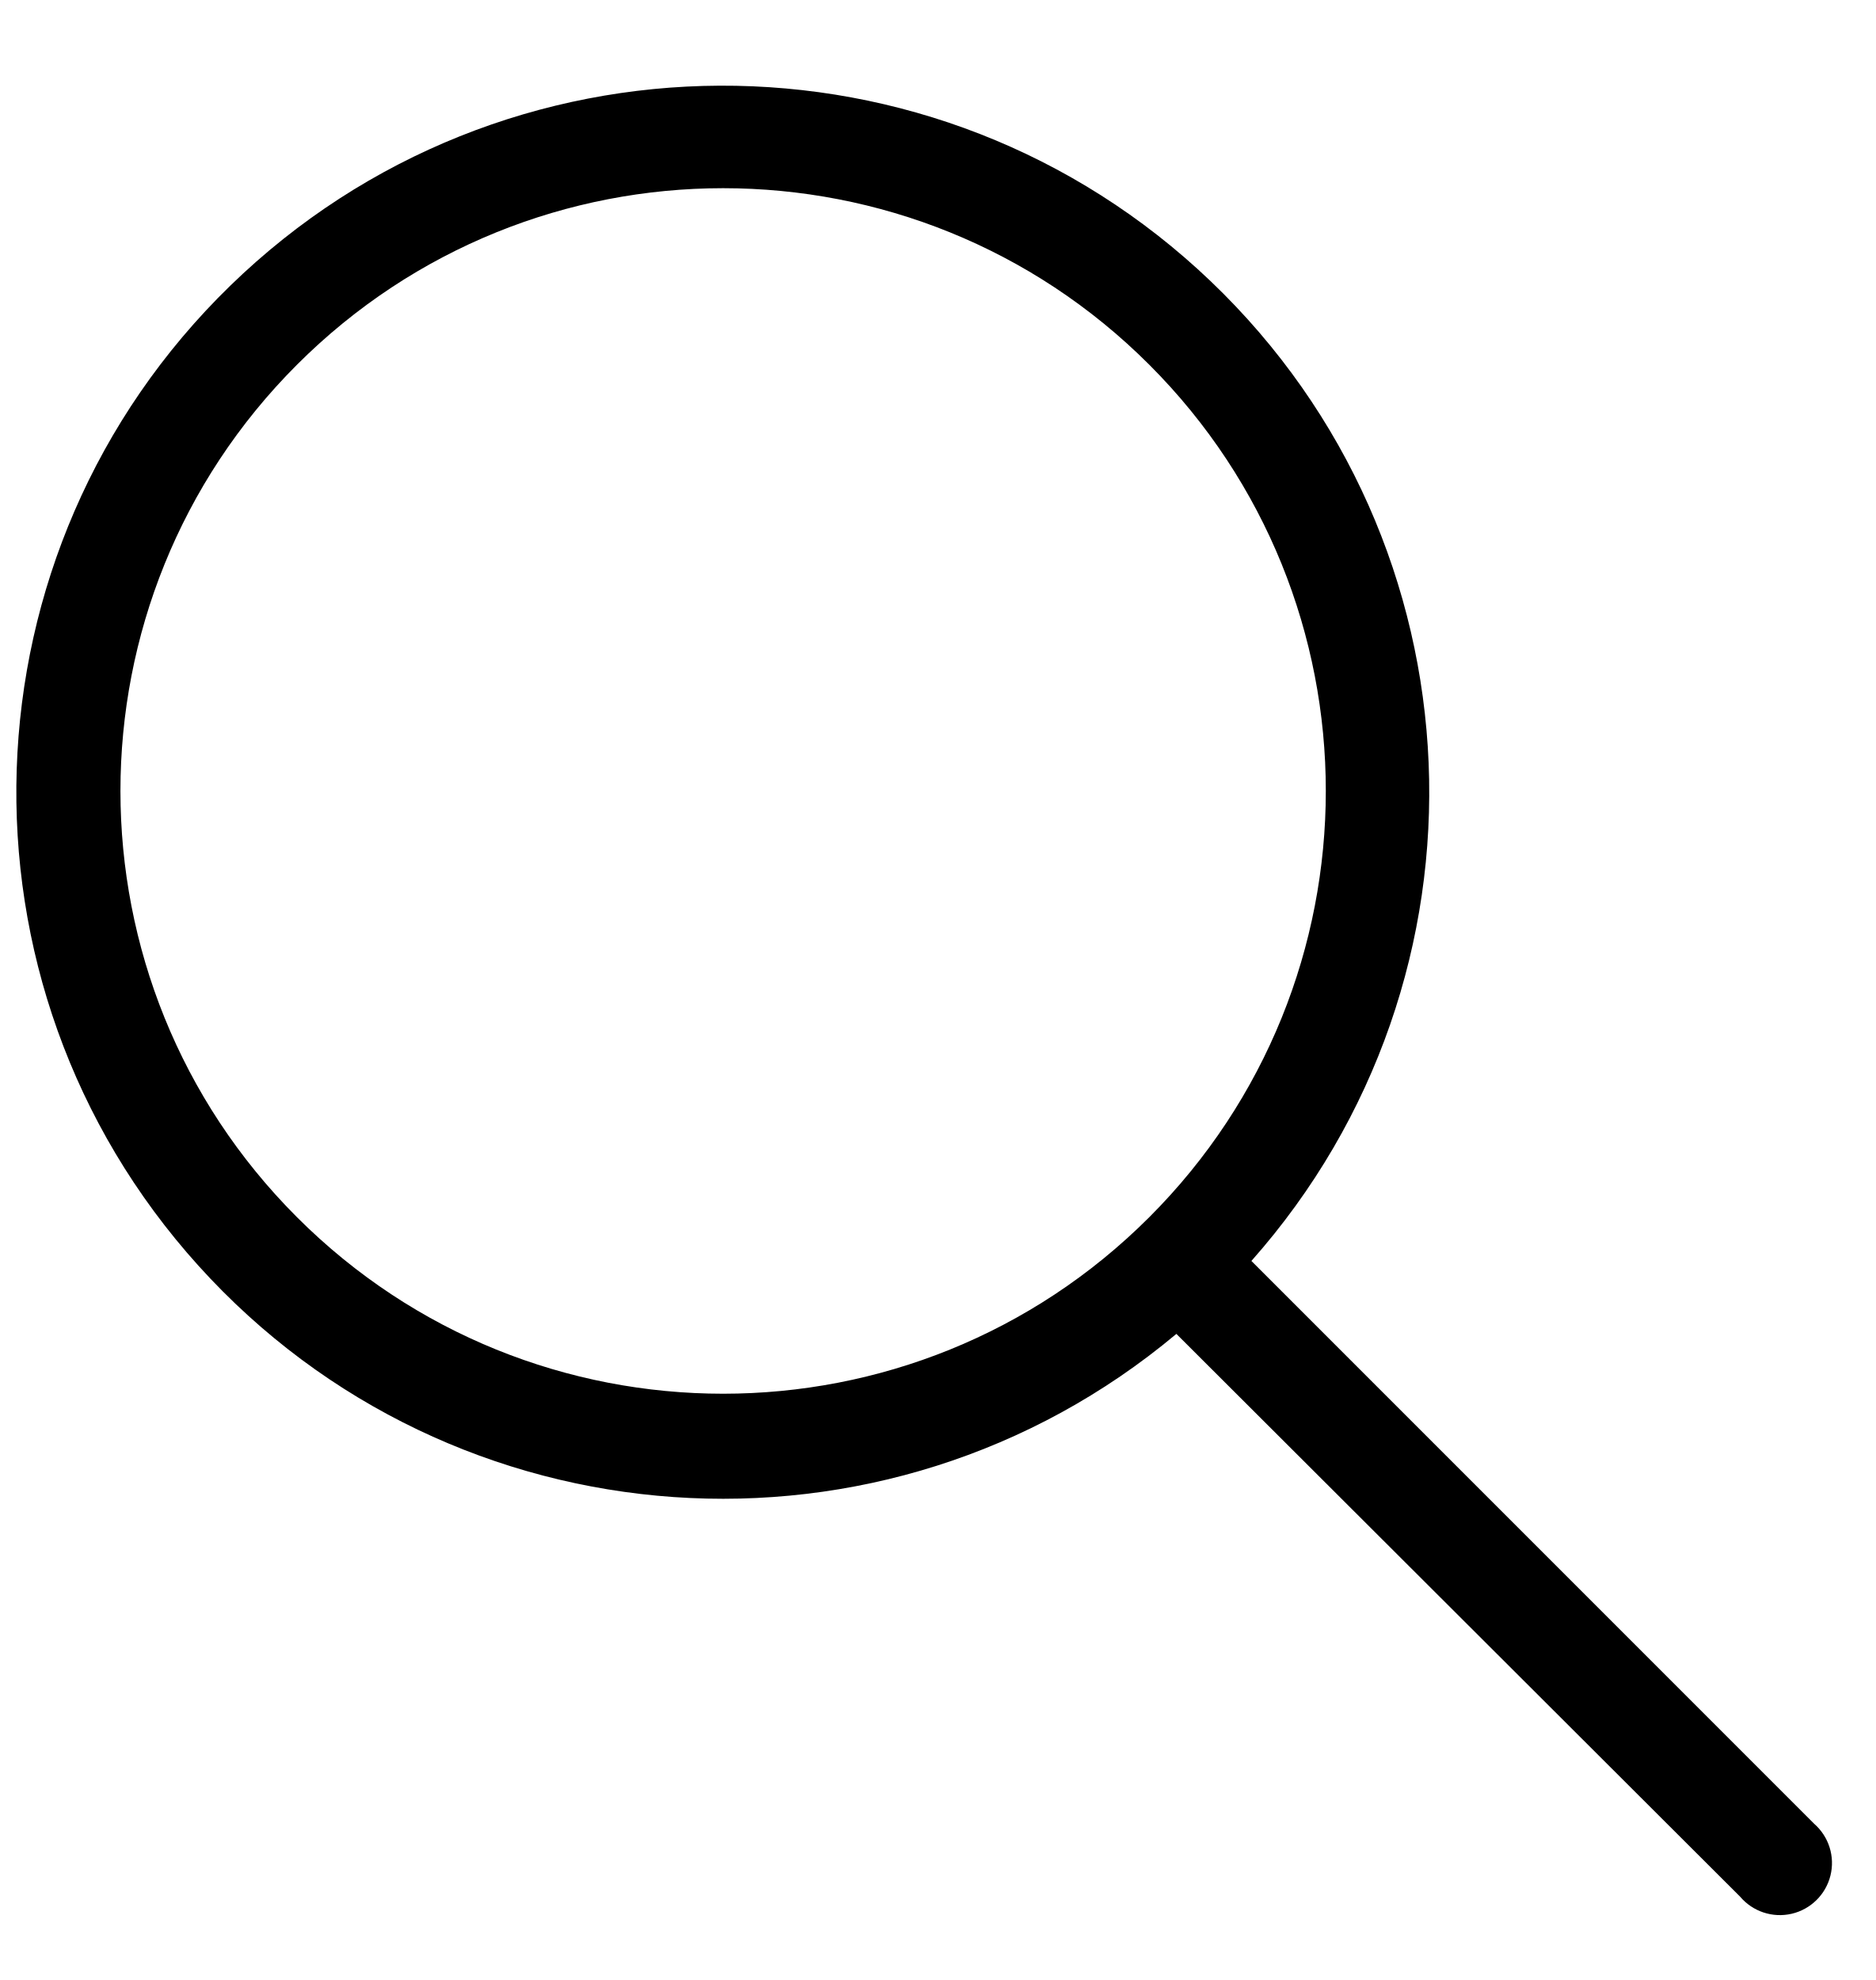
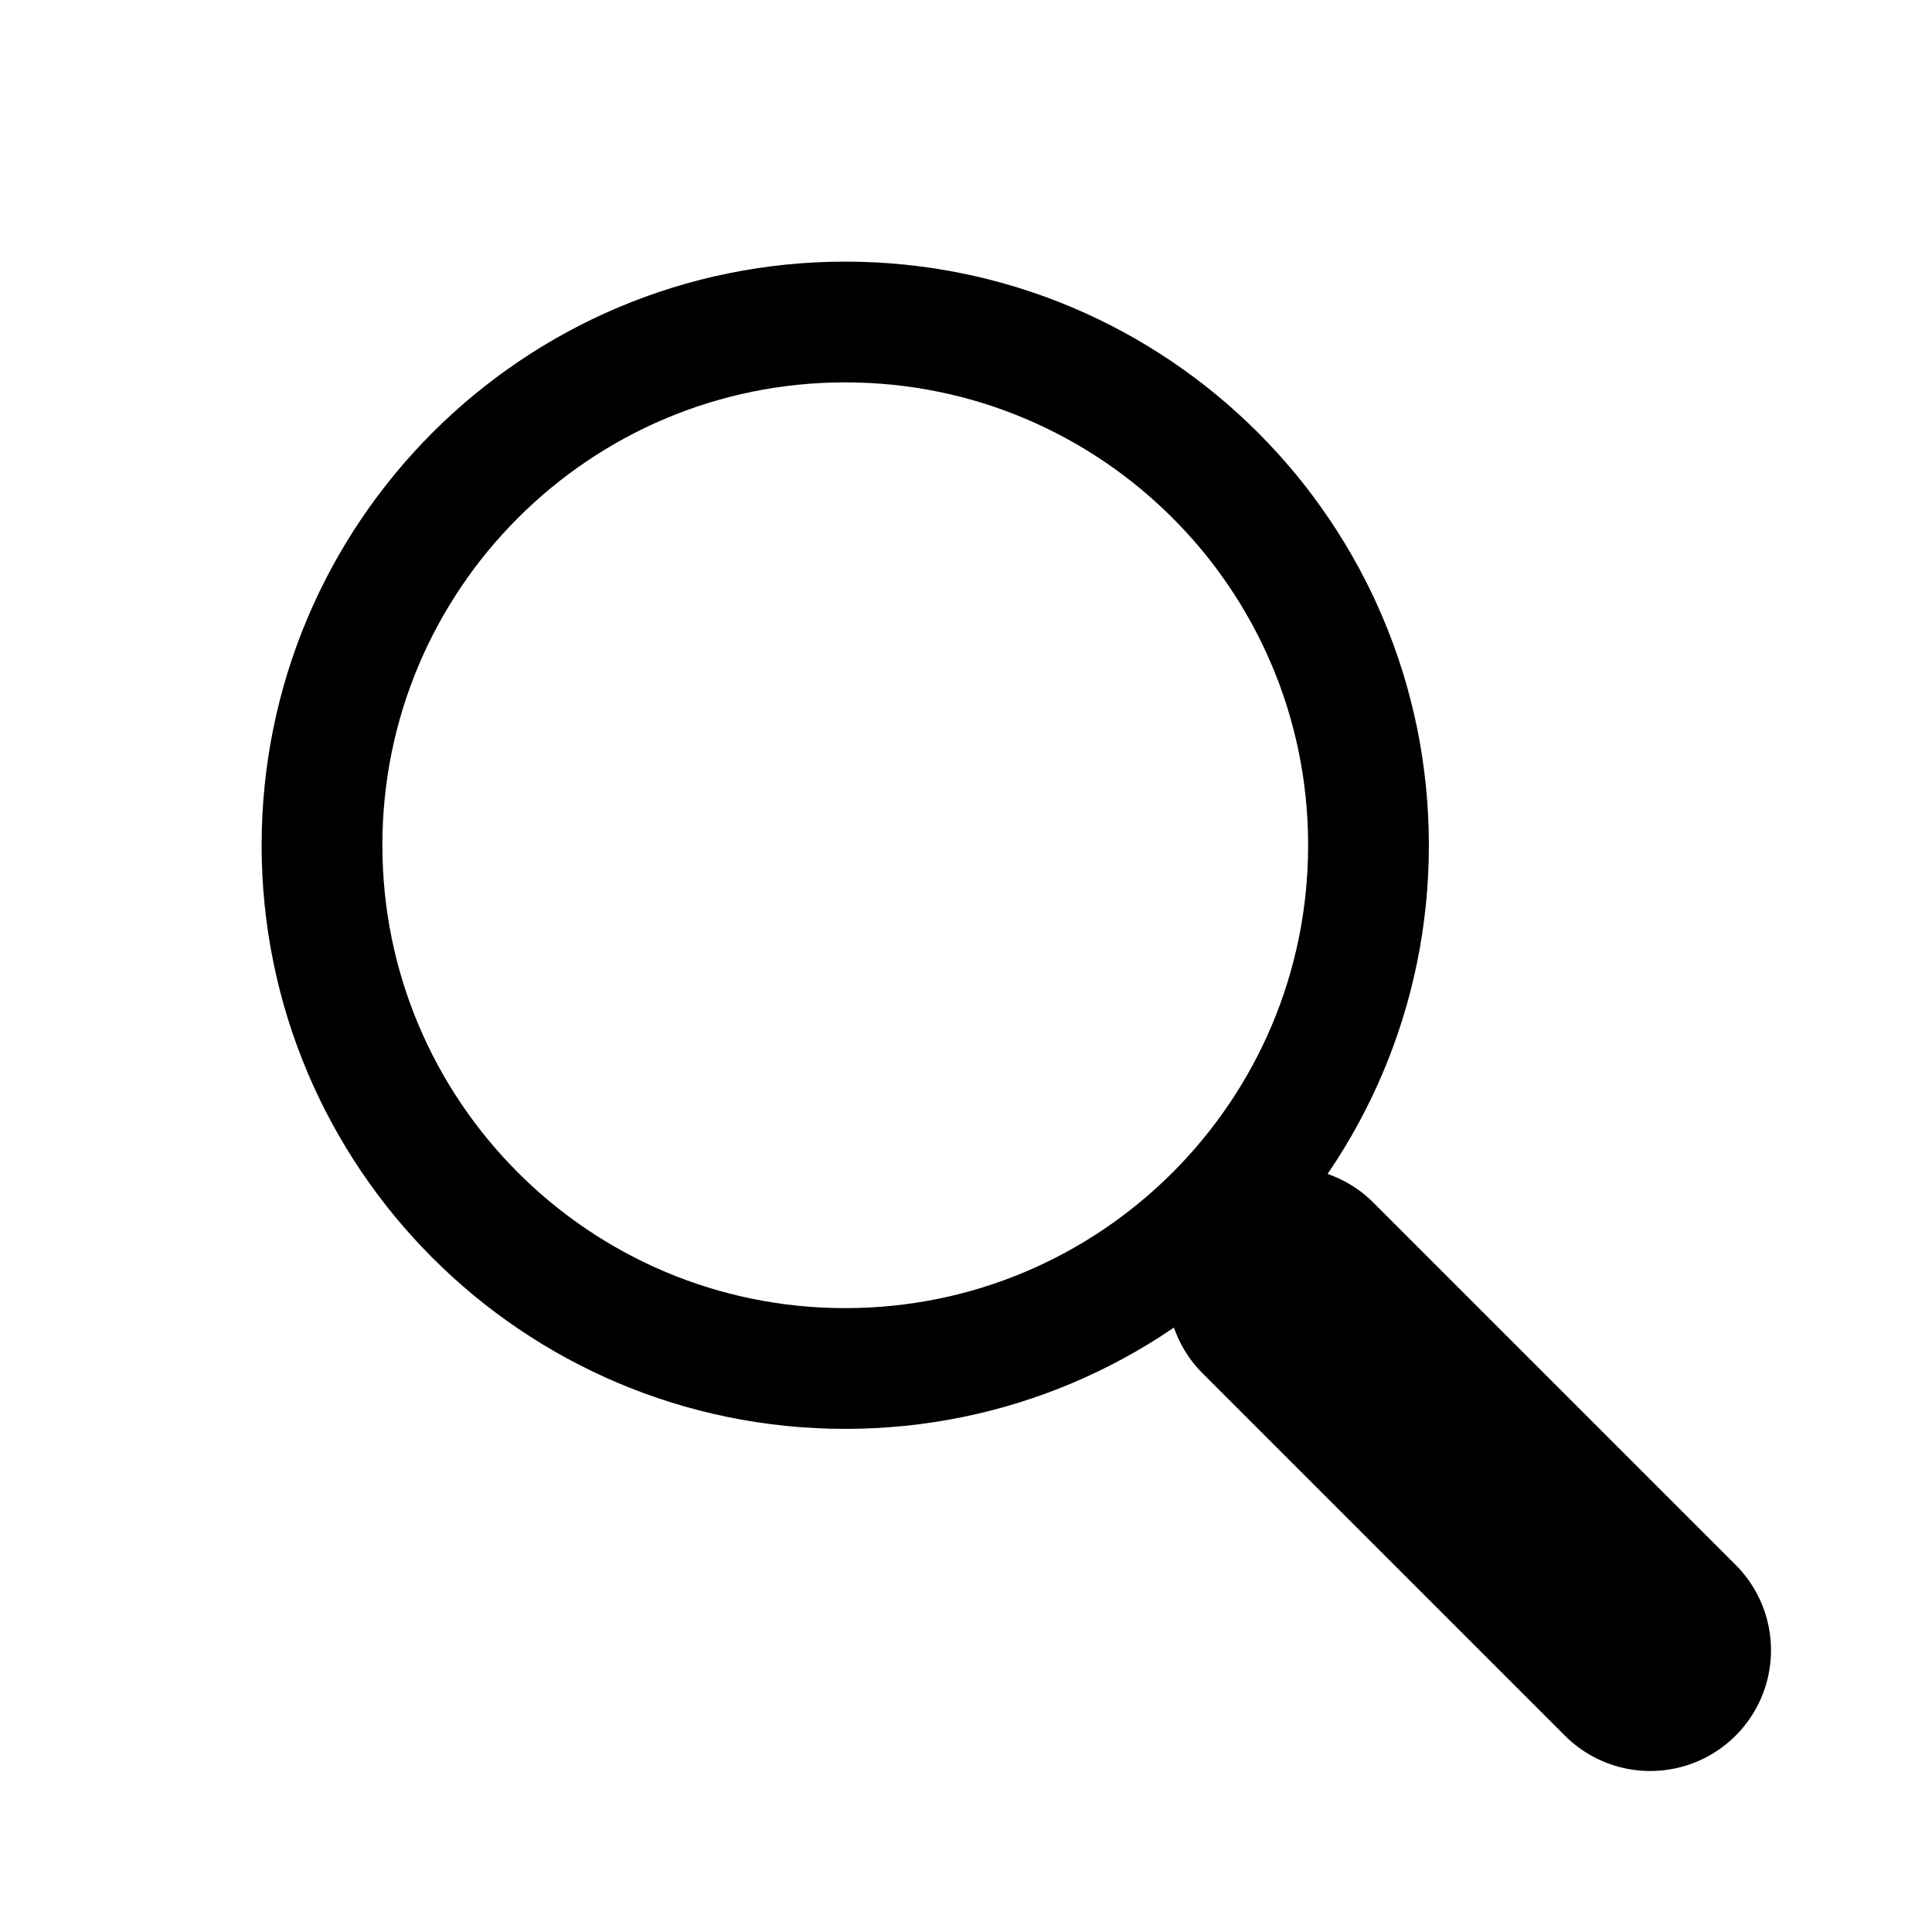
- <svg fill="none" class="icon icon-search" viewBox="0 0 18 19">
-   <path fill="currentColor" fill-rule="evenodd" d="M11.03 11.68A5.784 5.784 0 1 1 2.85 3.5a5.784 5.784 0 0 1 8.18 8.18m.26 1.12a6.78 6.78 0 1 1 .72-.7l5.4 5.4a.5.5 0 1 1-.71.7z" clip-rule="evenodd" />
+ <svg xmlns="http://www.w3.org/2000/svg" fill="none" class="icon icon-search" viewBox="0 0 24 24" aria-hidden="true" focusable="false">
+   <path stroke="currentColor" stroke-width="1.5" stroke-linecap="round" stroke-linejoin="round" d="M17 10.5a6.5 6.5 0 1 1-13 0 6.5 6.5 0 0 1 13 0Z" />
+   <path stroke="currentColor" stroke-width="3" stroke-linecap="round" stroke-linejoin="round" d="M16 16l4.5 4.5" />
</svg>
